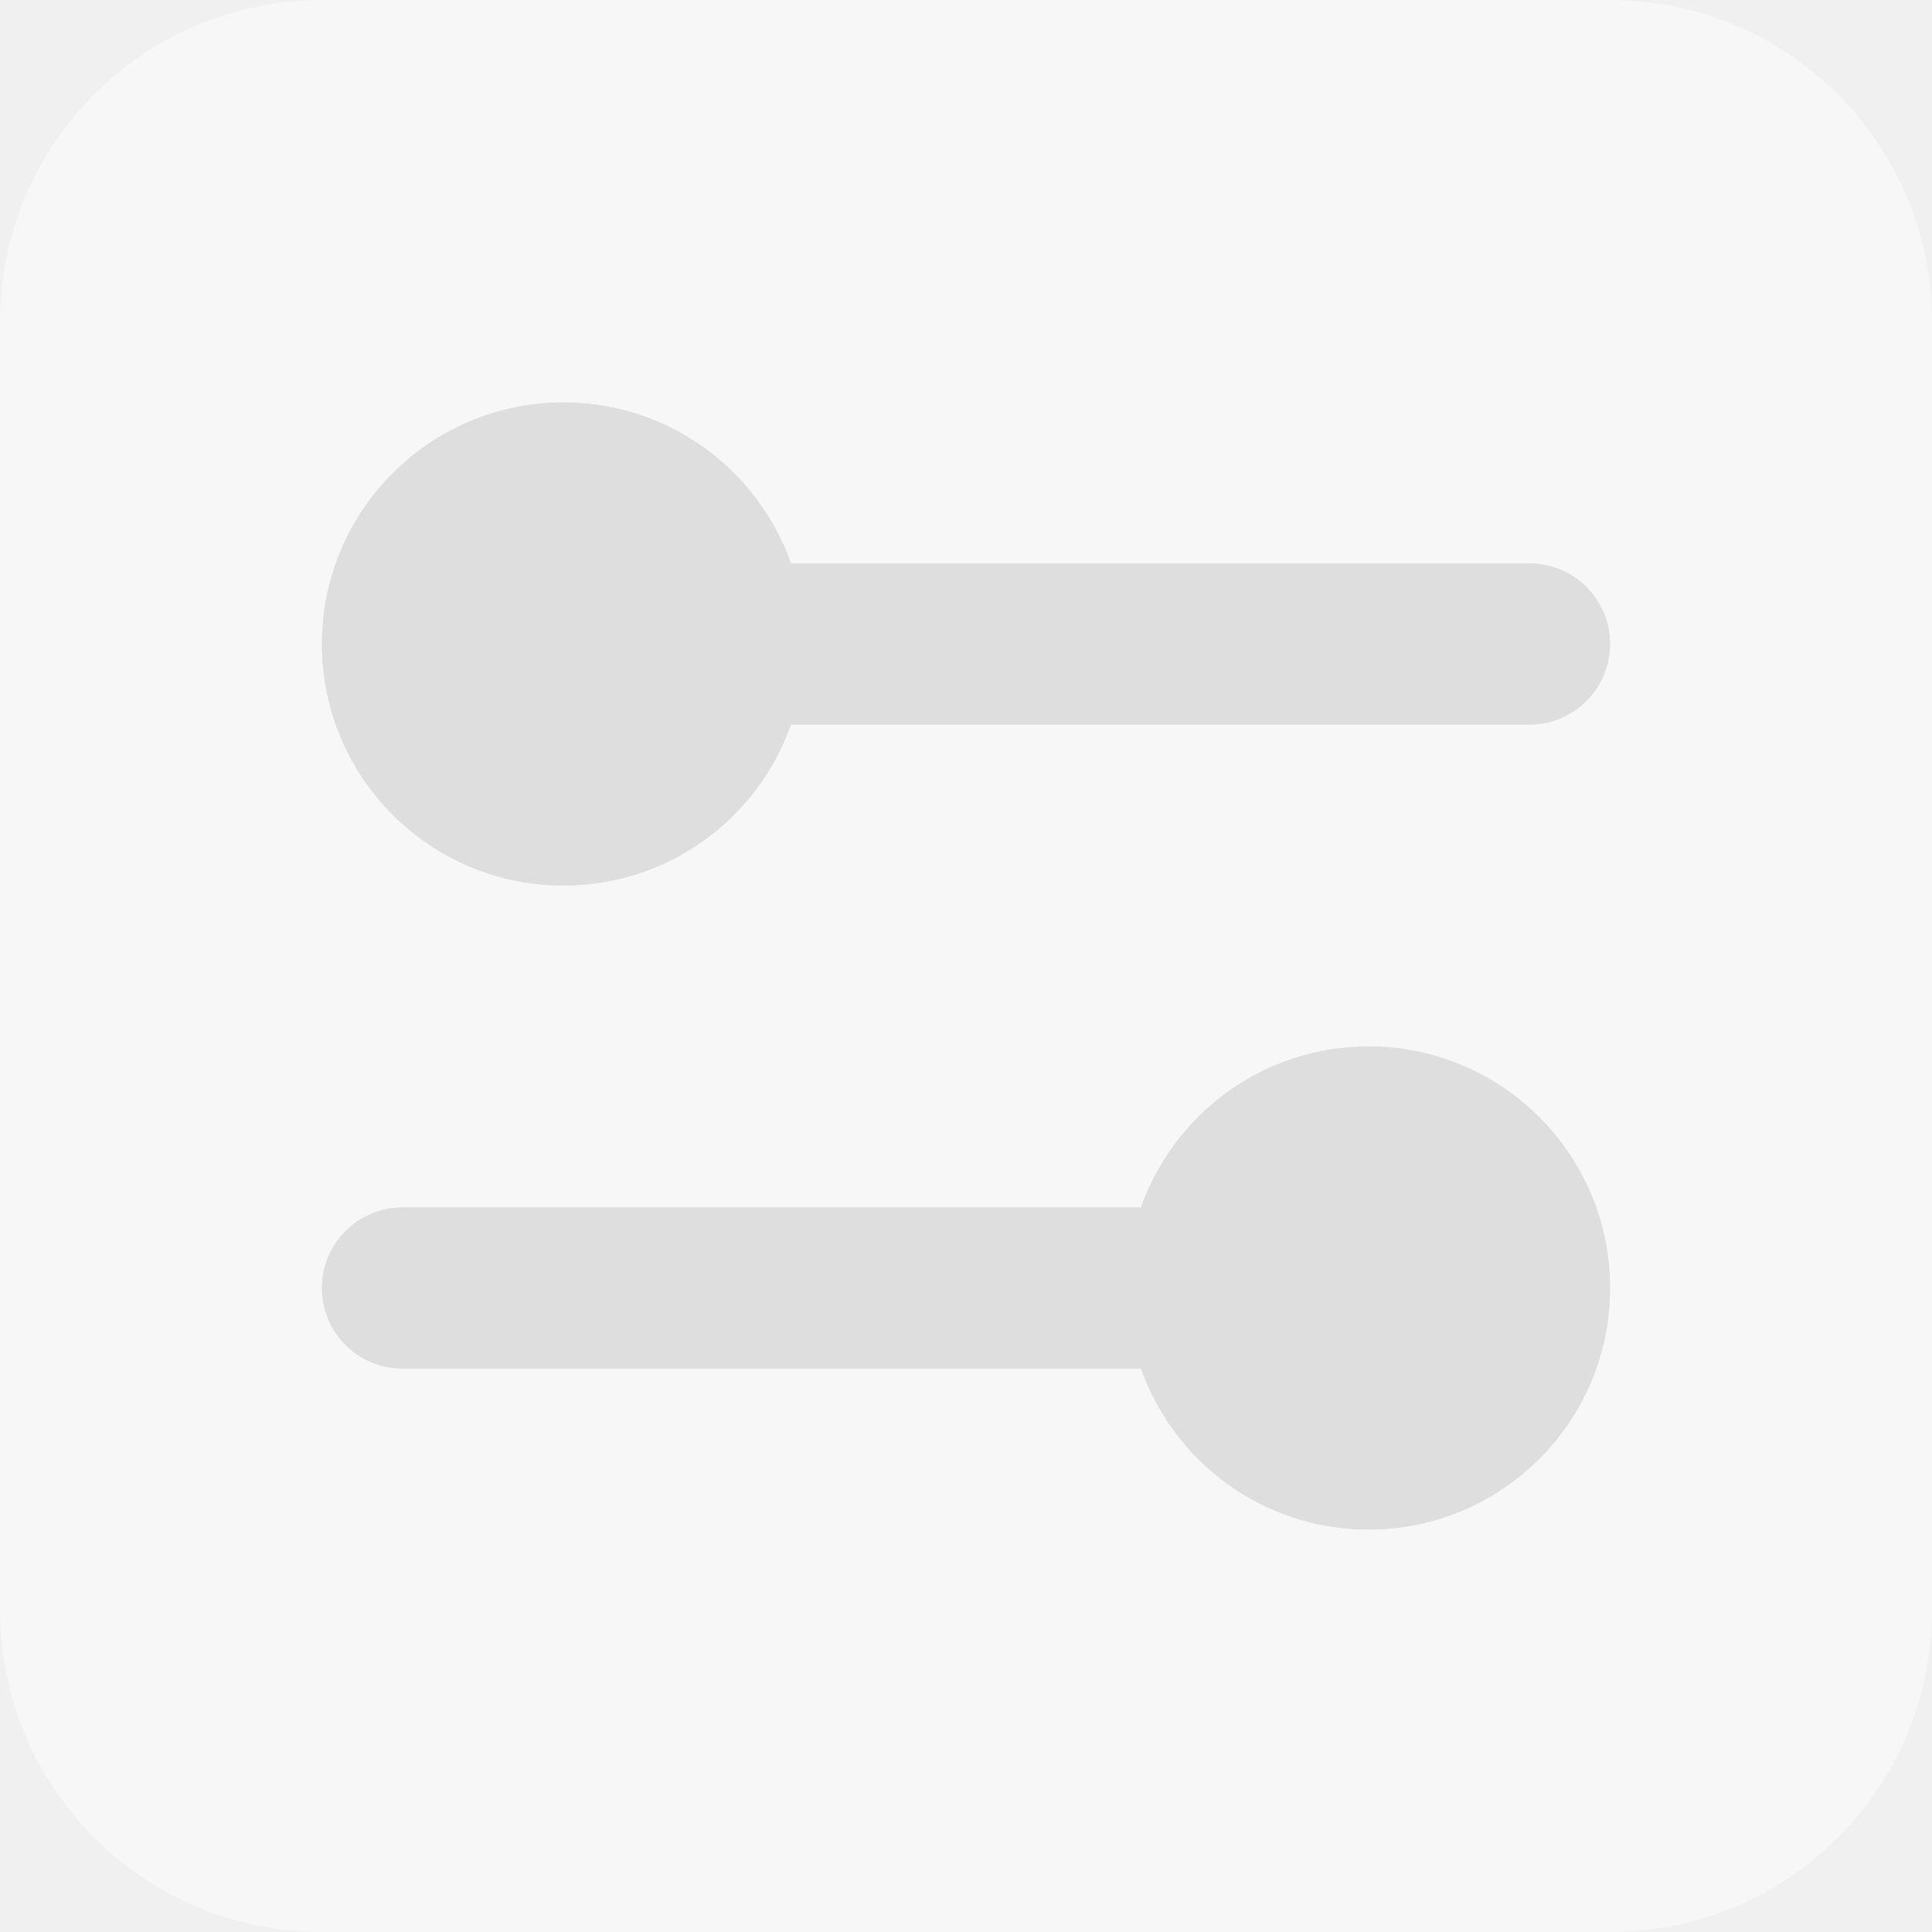
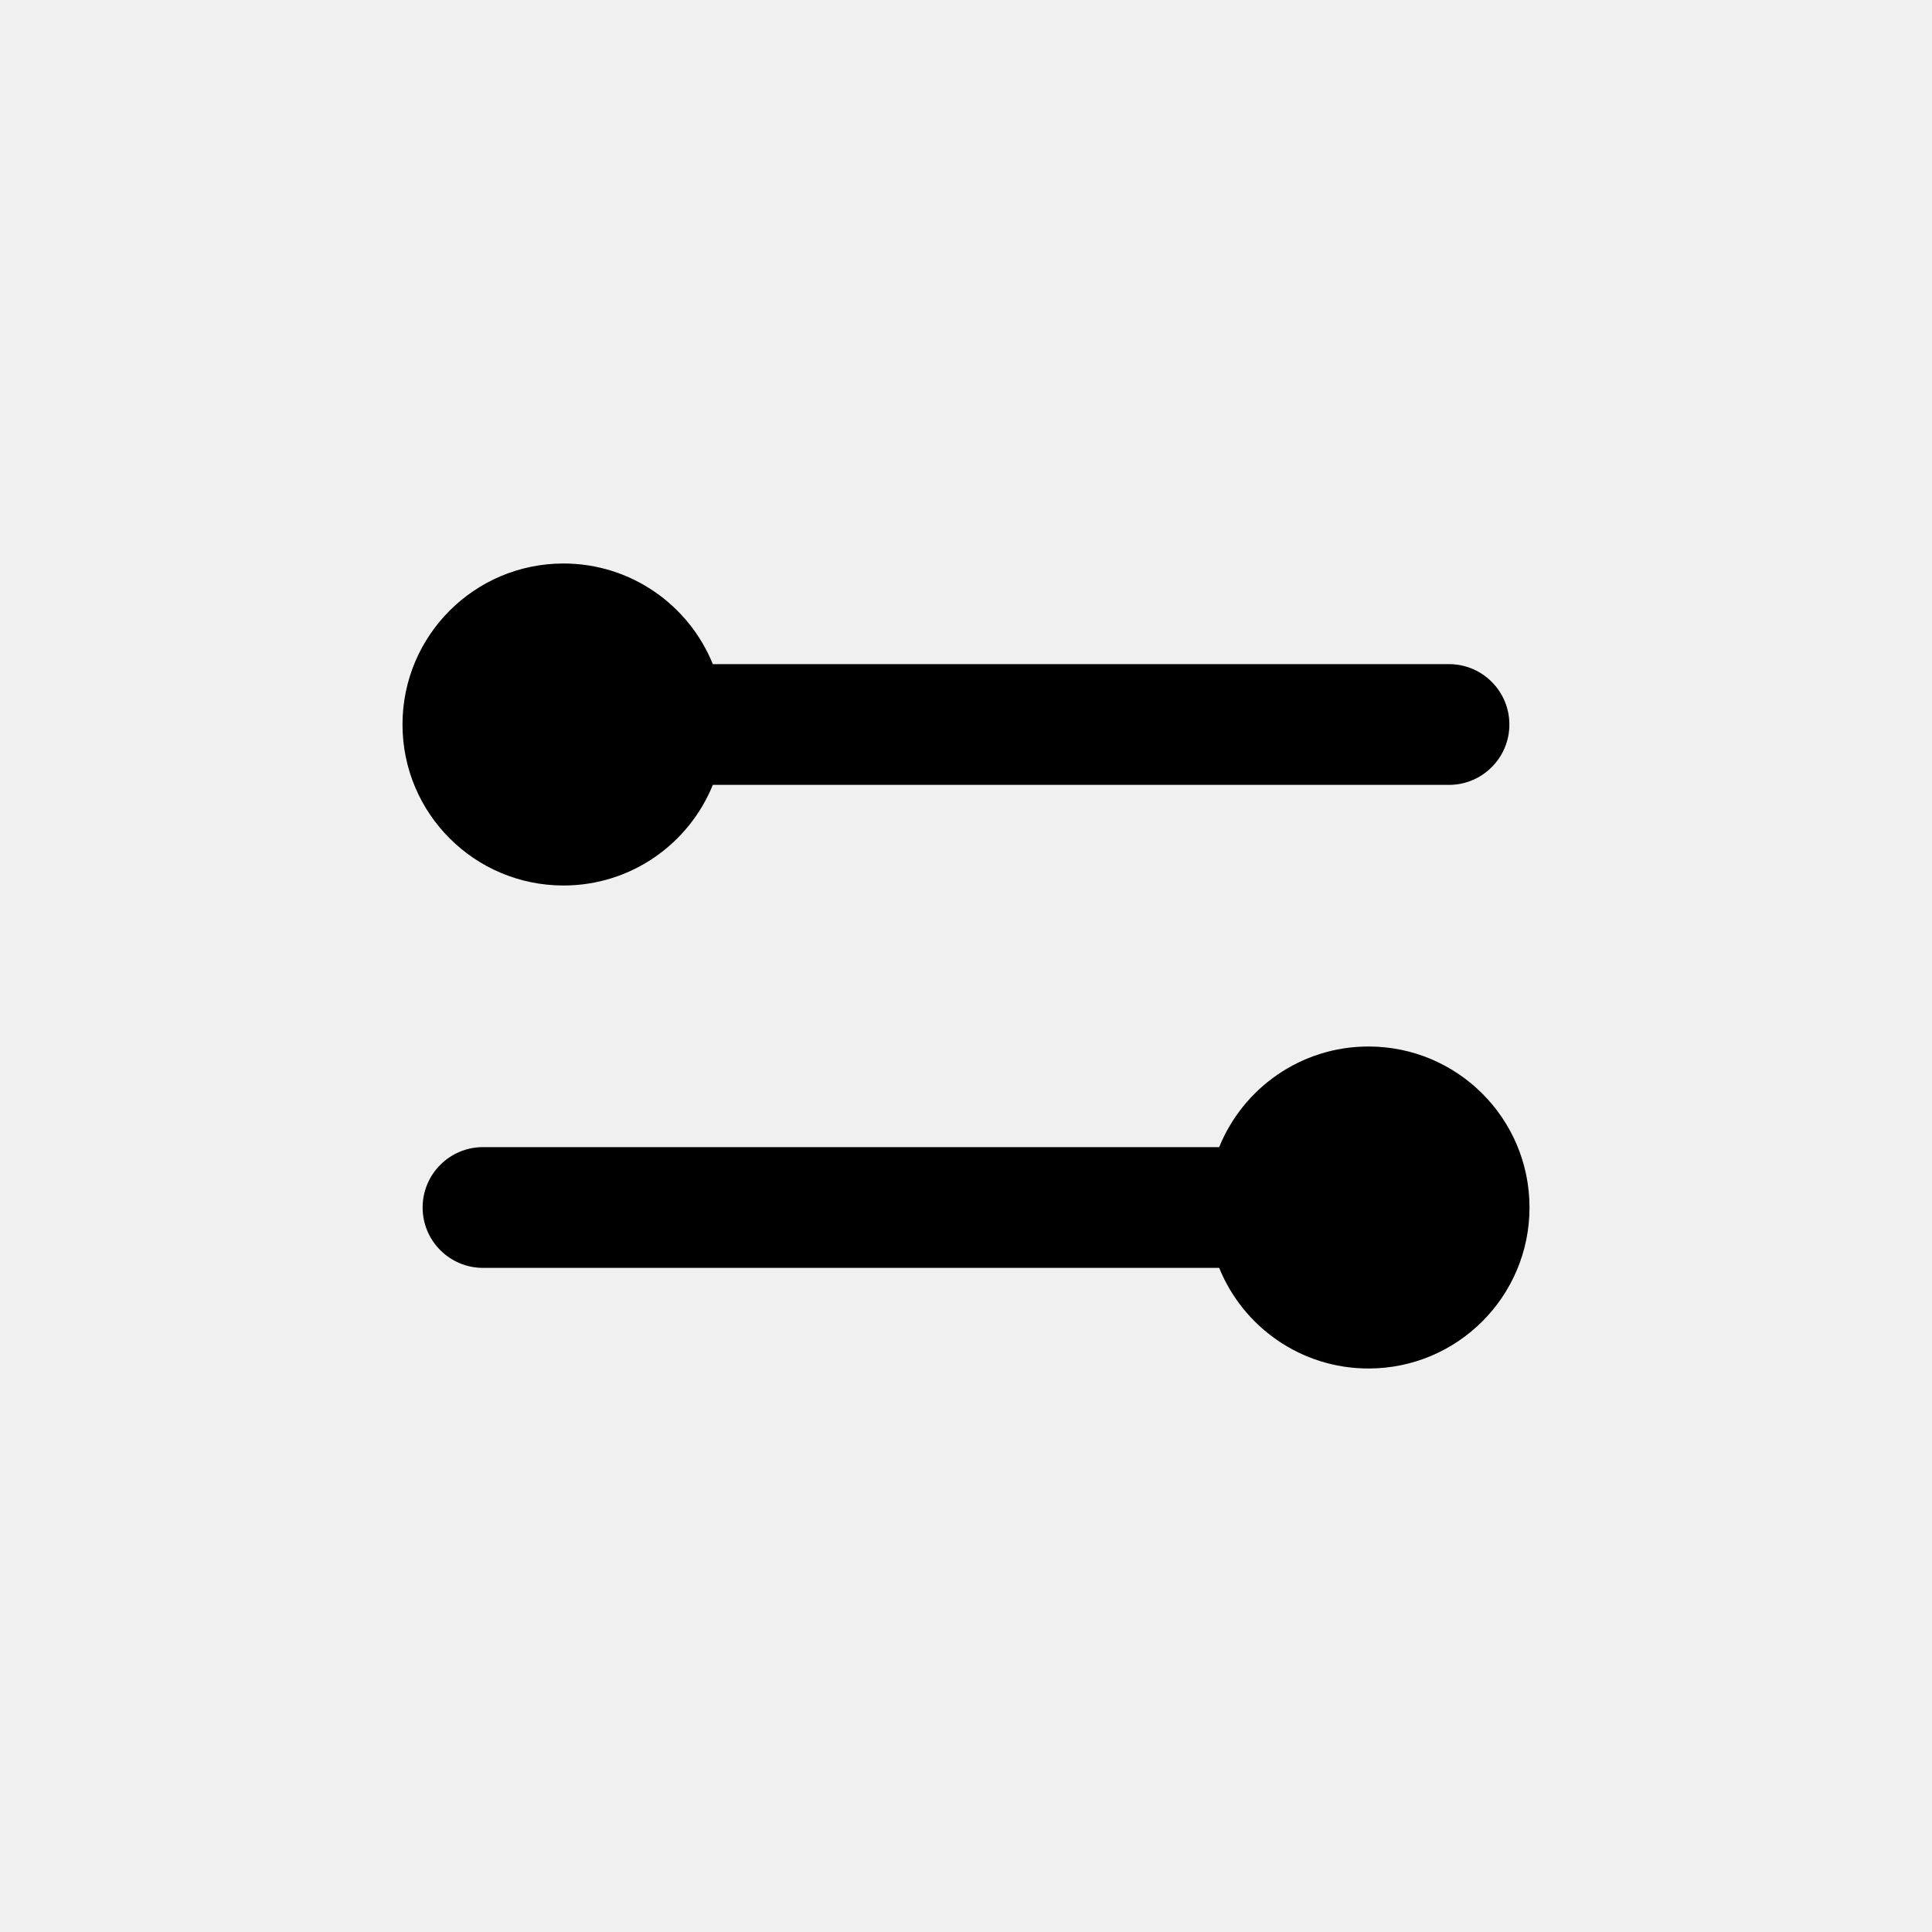
<svg xmlns="http://www.w3.org/2000/svg" width="24" height="24" viewBox="0 0 24 24" fill="none">
-   <rect width="24" height="24" rx="4" fill="#F7F7F7" />
-   <mask id="path-2-inside-1_16_3137" fill="white">
-     <path d="M7 5C8.306 5 9.414 5.835 9.826 7H19C19.552 7 20 7.448 20 8C20 8.552 19.552 9 19 9H9.826C9.414 10.165 8.306 11 7 11C5.343 11 4 9.657 4 8C4 6.343 5.343 5 7 5Z" />
-   </mask>
-   <path d="M7 5C8.306 5 9.414 5.835 9.826 7H19C19.552 7 20 7.448 20 8C20 8.552 19.552 9 19 9H9.826C9.414 10.165 8.306 11 7 11C5.343 11 4 9.657 4 8C4 6.343 5.343 5 7 5Z" fill="#DEDEDE" />
-   <path d="M9.826 7L8.883 7.334L9.119 8H9.826V7ZM19 7V6V6V7ZM20 8H21V8L20 8ZM19 9V8V9ZM9.826 9V8H9.119L8.883 8.666L9.826 9ZM7 5V6C7.867 6 8.608 6.554 8.883 7.334L9.826 7L10.769 6.666C10.22 5.116 8.744 4 7 4V5ZM9.826 7V8H19V7V6H9.826V7ZM19 7V8V8L20 8L21 8C21 6.895 20.105 6 19 6V7ZM20 8H19V8V9V10C20.105 10 21 9.105 21 8H20ZM19 9V8H9.826V9V10H19V9ZM9.826 9L8.883 8.666C8.608 9.446 7.867 10 7 10V11V12C8.744 12 10.22 10.884 10.769 9.334L9.826 9ZM7 11V10C5.895 10 5 9.105 5 8H4H3C3 10.209 4.791 12 7 12V11ZM4 8H5C5 6.895 5.895 6 7 6V5V4C4.791 4 3 5.791 3 8H4Z" fill="#DEDEDE" mask="url(#path-2-inside-1_16_3137)" />
-   <mask id="path-4-inside-2_16_3137" fill="white">
-     <path d="M17 13C18.657 13 20 14.343 20 16C20 17.657 18.657 19 17 19C15.694 19 14.586 18.165 14.174 17H5C4.448 17 4 16.552 4 16C4 15.448 4.448 15 5 15H14.174C14.586 13.835 15.694 13 17 13Z" />
-   </mask>
-   <path d="M17 13C18.657 13 20 14.343 20 16C20 17.657 18.657 19 17 19C15.694 19 14.586 18.165 14.174 17H5C4.448 17 4 16.552 4 16C4 15.448 4.448 15 5 15H14.174C14.586 13.835 15.694 13 17 13Z" fill="#DEDEDE" />
-   <path d="M14.174 17L15.117 16.666L14.881 16H14.174V17ZM5 17L5 18H5V17ZM4 16H3V16H4ZM5 15V16V15ZM14.174 15V16H14.881L15.117 15.334L14.174 15ZM17 13V14C18.105 14 19 14.895 19 16H20H21C21 13.791 19.209 12 17 12V13ZM20 16H19C19 17.105 18.105 18 17 18V19V20C19.209 20 21 18.209 21 16H20ZM17 19V18C16.133 18 15.392 17.446 15.117 16.666L14.174 17L13.231 17.334C13.78 18.884 15.256 20 17 20V19ZM14.174 17V16H5V17V18H14.174V17ZM5 17L5 16H5H4H3C3 17.105 3.895 18 5 18L5 17ZM4 16H5V16V15V14C3.895 14 3 14.895 3 16H4ZM5 15V16H14.174V15V14H5V15ZM14.174 15L15.117 15.334C15.392 14.554 16.133 14 17 14V13V12C15.256 12 13.78 13.116 13.231 14.666L14.174 15Z" fill="#DEDEDE" mask="url(#path-4-inside-2_16_3137)" />
+   <path fill-rule="evenodd" clip-rule="evenodd" d="M8.855 9.75C8.558 10.483 7.839 11 7 11C5.895 11 5 10.105 5 9C5 7.895 5.895 7 7 7C7.839 7 8.558 7.517 8.855 8.25L18 8.25C18.414 8.25 18.75 8.586 18.75 9C18.75 9.414 18.414 9.75 18 9.75L8.855 9.75Z" fill="currentColor" />
+   <path fill-rule="evenodd" clip-rule="evenodd" d="M17 17C18.105 17 19 16.105 19 15C19 13.895 18.105 13 17 13C16.161 13 15.442 13.517 15.145 14.25L6 14.25C5.586 14.25 5.25 14.586 5.25 15C5.25 15.414 5.586 15.75 6 15.75L15.145 15.75C15.442 16.483 16.161 17 17 17Z" fill="currentColor" />
</svg>
